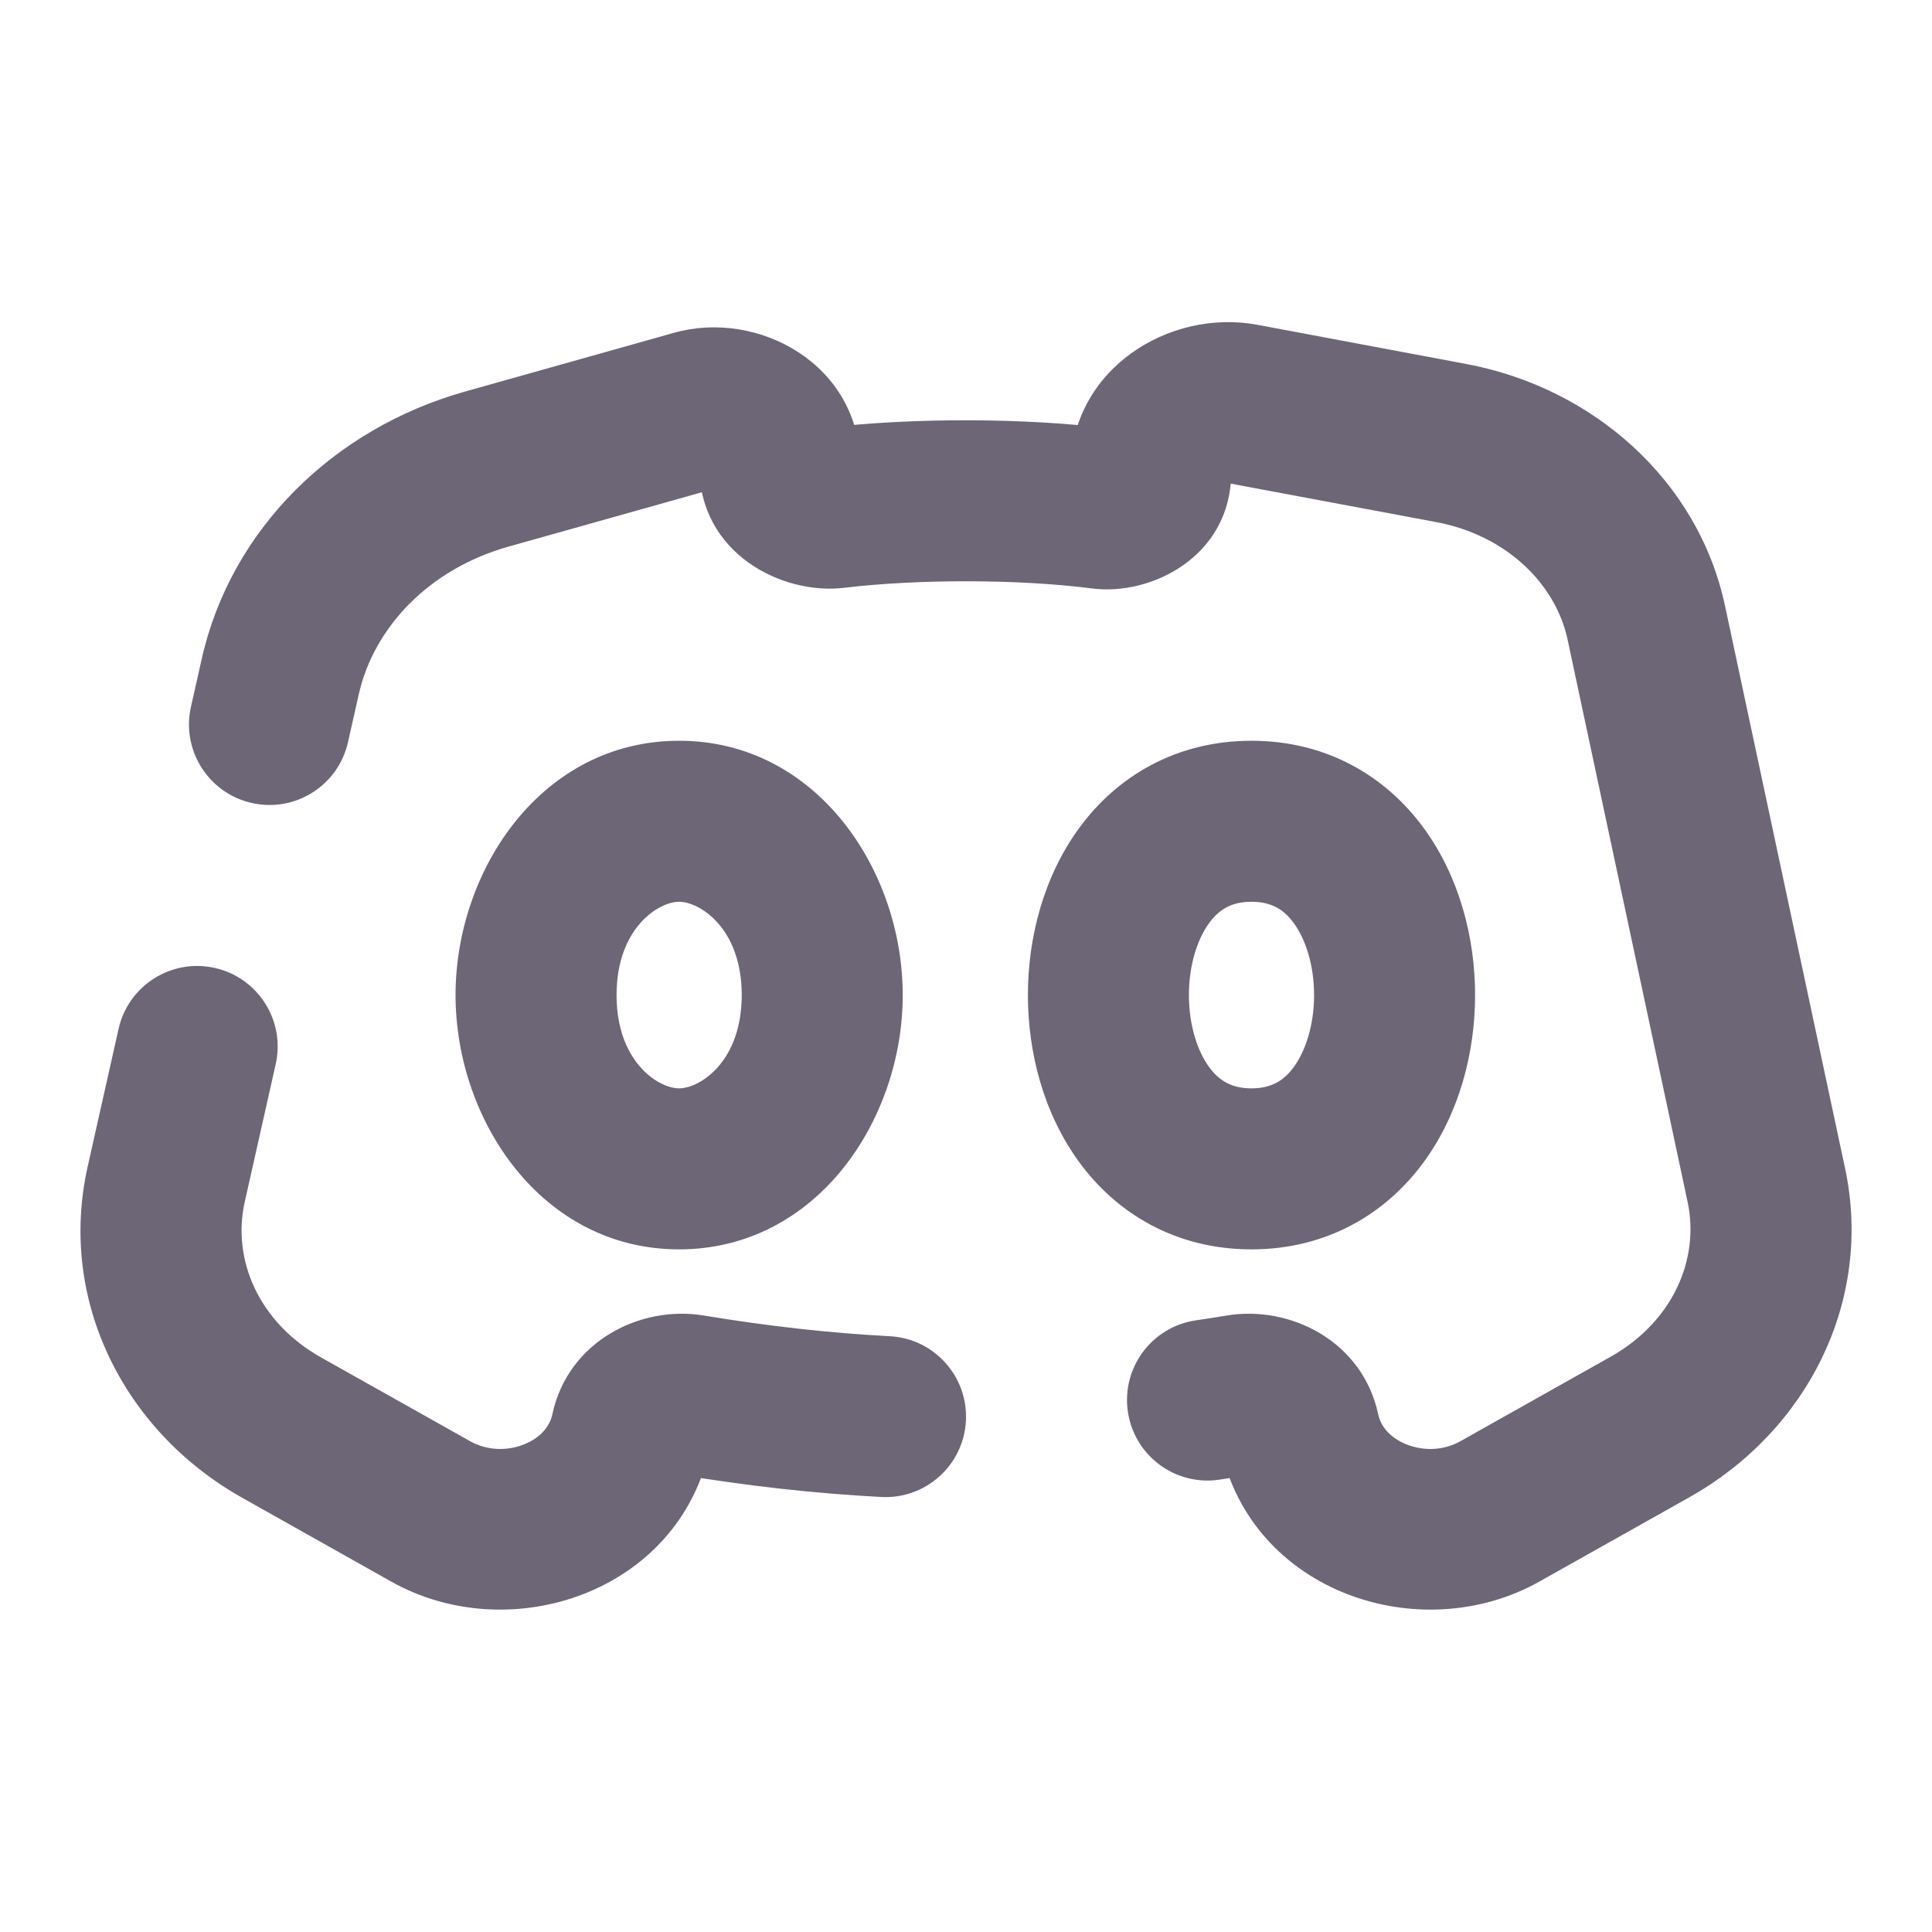
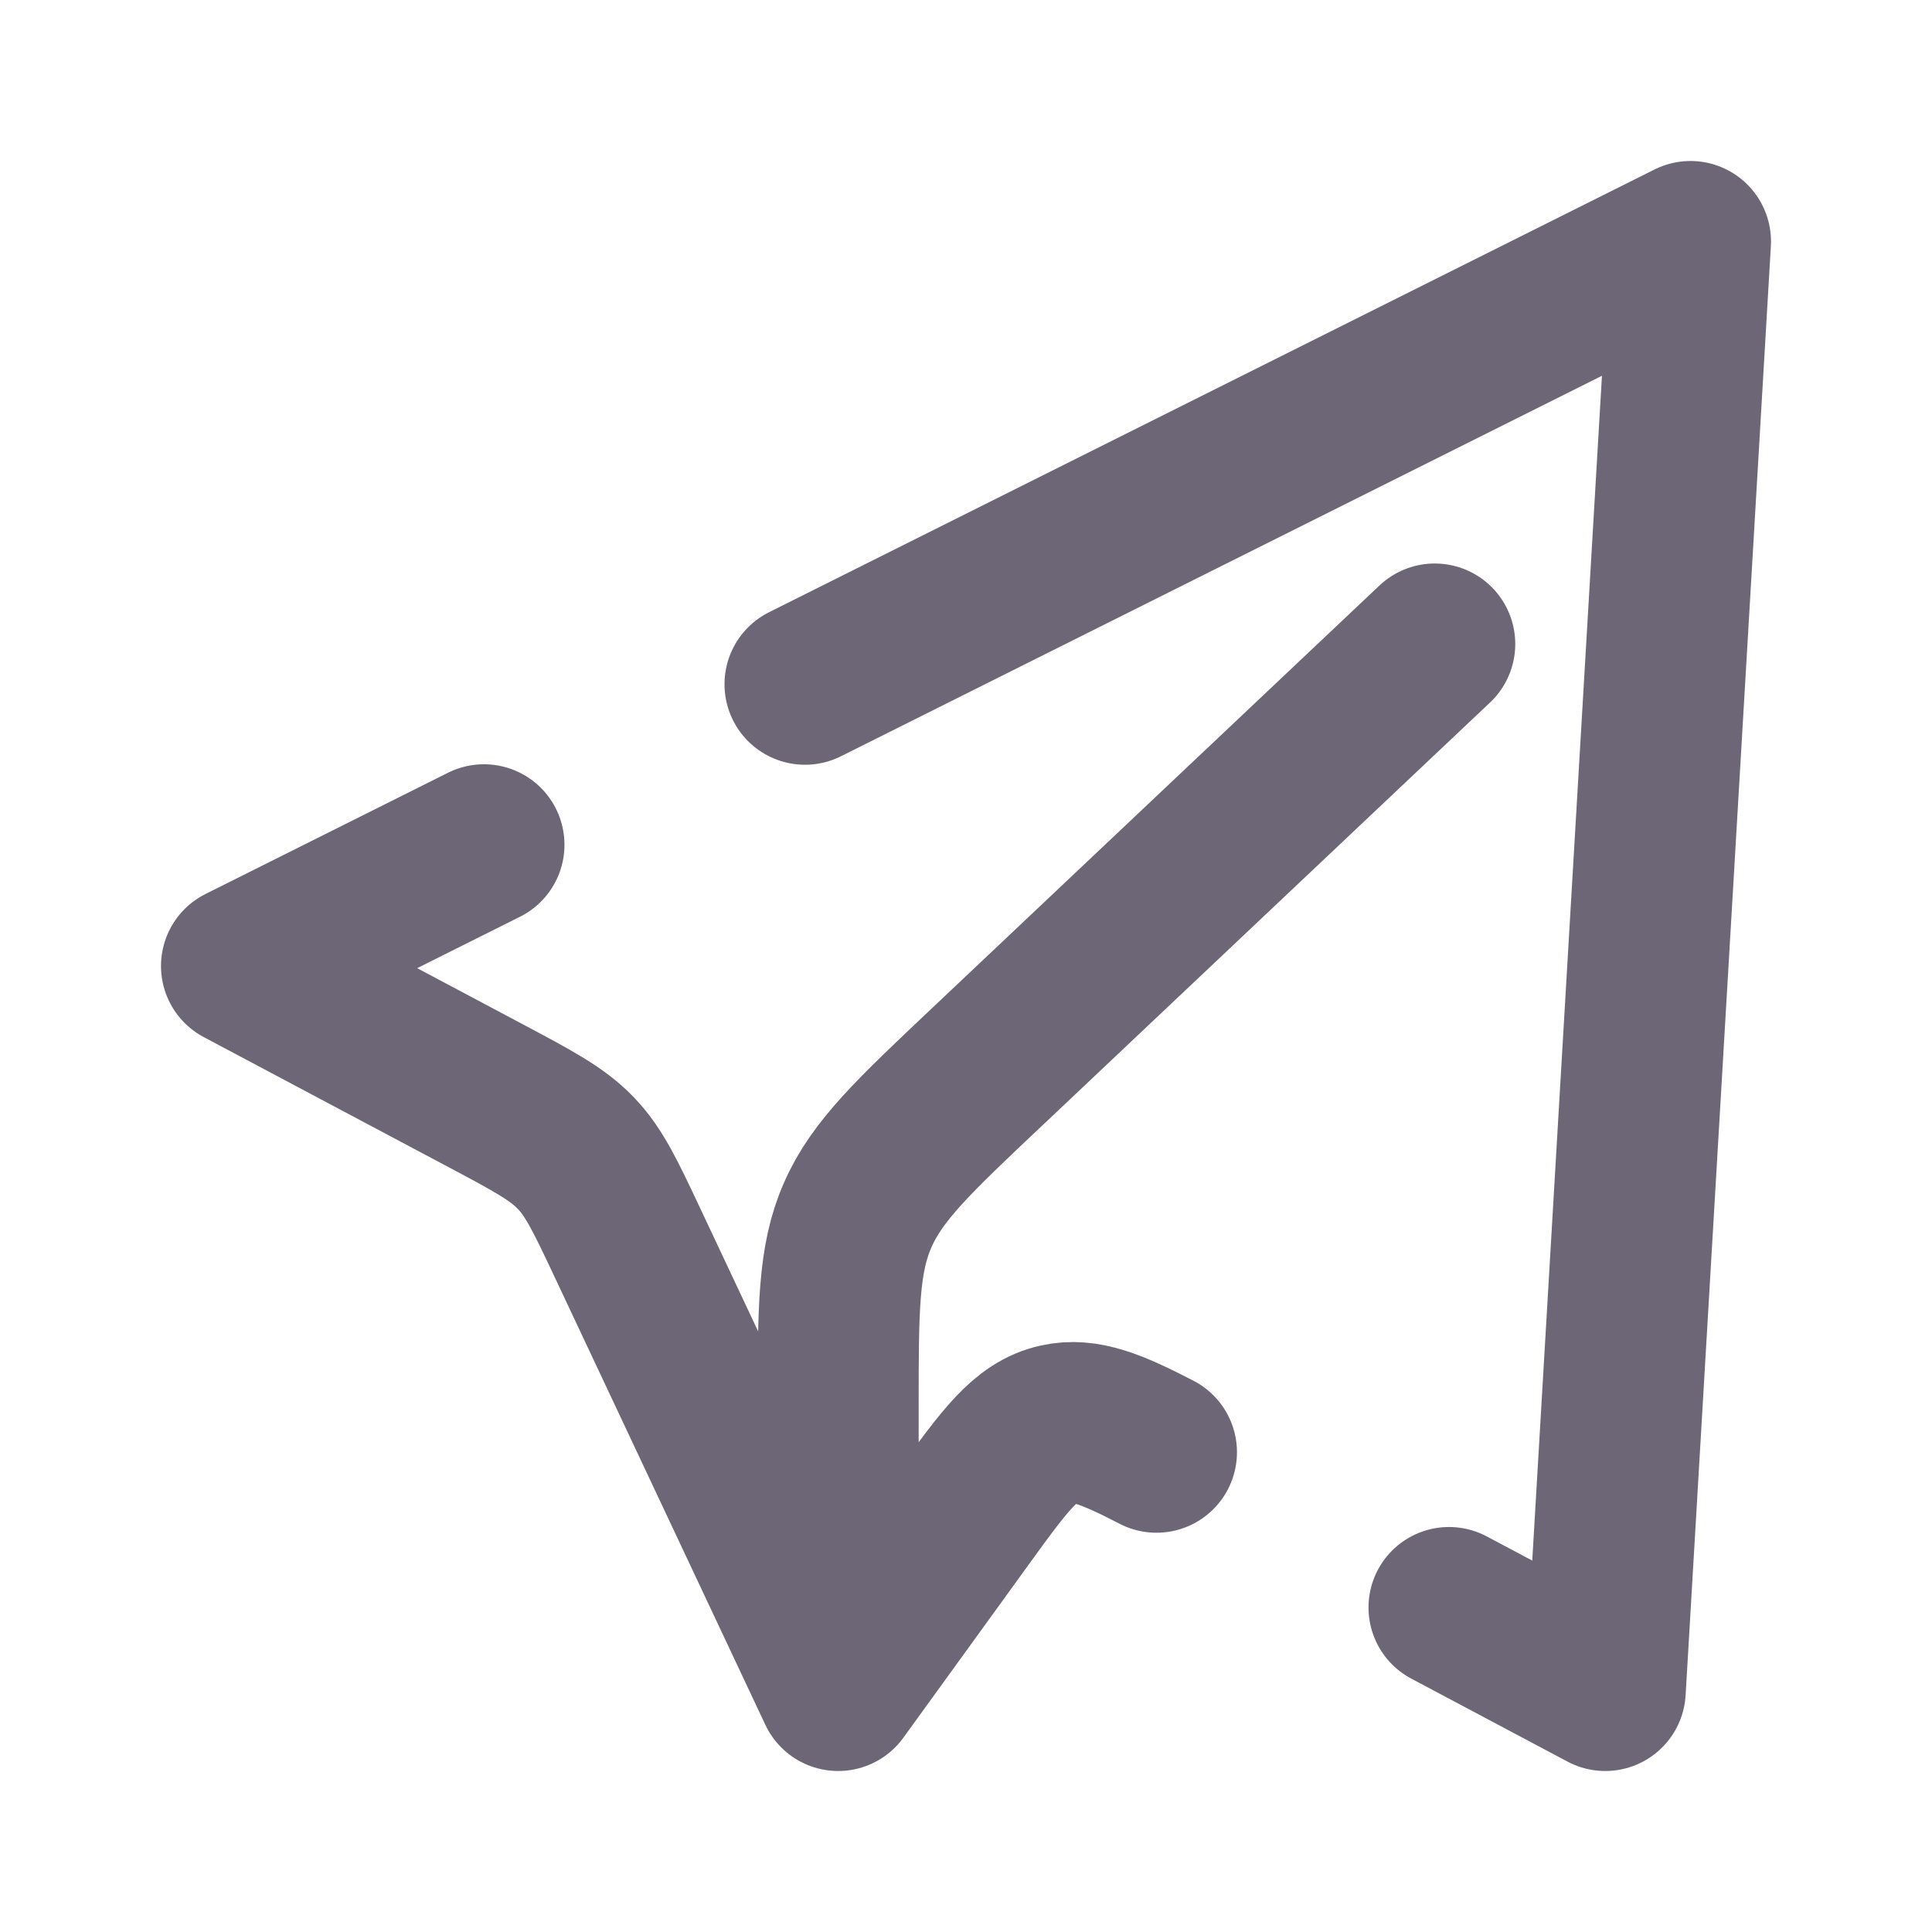
<svg xmlns="http://www.w3.org/2000/svg" width="24" height="24" viewBox="0 0 24 24" fill="none">
-   <path d="M8.648 5.096L8.918 6.059L8.918 6.059L8.648 5.096ZM6.048 5.827L6.318 6.79L6.318 6.79L6.048 5.827ZM3.481 8.405L4.457 8.624L4.457 8.624L3.481 8.405ZM2.065 14.711L3.04 14.931L3.04 14.931L2.065 14.711ZM3.499 17.735L3.009 18.606L3.009 18.606L3.499 17.735ZM5.348 18.774L5.838 17.902L5.838 17.902L5.348 18.774ZM8.574 17.328L8.412 18.314L8.412 18.314L8.574 17.328ZM15.408 17.328L15.57 18.314L15.57 18.314L15.408 17.328ZM18.634 18.774L19.124 19.646L19.124 19.646L18.634 18.774ZM20.497 17.727L20.006 16.855L20.006 16.855L20.497 17.727ZM21.942 14.721L22.92 14.513L22.92 14.513L21.942 14.721ZM20.451 7.735L19.473 7.944L19.473 7.944L20.451 7.735ZM18.027 5.503L17.843 6.486L17.843 6.486L18.027 5.503ZM15.436 5.018L15.252 6.001L15.252 6.001L15.436 5.018ZM10.364 6.309L10.245 5.316L10.245 5.316L10.364 6.309ZM13.694 6.318L13.822 5.327L13.822 5.327L13.694 6.318ZM16.143 17.78L15.165 17.988L15.165 17.988L16.143 17.78ZM7.839 17.78L8.817 17.988L8.817 17.988L7.839 17.78ZM2.372 8.781C2.251 9.319 2.59 9.854 3.128 9.975C3.667 10.097 4.202 9.758 4.323 9.219L2.372 8.781ZM3.425 13.219C3.546 12.68 3.207 12.145 2.668 12.024C2.129 11.903 1.594 12.242 1.473 12.781L3.425 13.219ZM14.854 16.402C14.307 16.483 13.93 16.992 14.011 17.538C14.092 18.085 14.601 18.462 15.147 18.381L14.854 16.402ZM10.948 18.596C11.499 18.625 11.97 18.202 11.999 17.65C12.028 17.099 11.604 16.628 11.053 16.599L10.948 18.596ZM16.324 12.361C16.324 12.734 16.218 13.055 16.072 13.255C15.947 13.426 15.792 13.52 15.546 13.52V15.52C16.485 15.52 17.219 15.075 17.686 14.436C18.132 13.826 18.324 13.068 18.324 12.361H16.324ZM15.546 13.52C15.3 13.52 15.145 13.426 15.02 13.255C14.874 13.055 14.769 12.734 14.769 12.361H12.769C12.769 13.068 12.96 13.826 13.406 14.436C13.873 15.075 14.607 15.52 15.546 15.52V13.52ZM14.769 12.361C14.769 11.988 14.874 11.667 15.02 11.467C15.145 11.296 15.3 11.202 15.546 11.202V9.202C14.607 9.202 13.873 9.647 13.406 10.286C12.96 10.896 12.769 11.655 12.769 12.361H14.769ZM15.546 11.202C15.792 11.202 15.947 11.296 16.072 11.467C16.218 11.667 16.324 11.988 16.324 12.361H18.324C18.324 11.655 18.132 10.896 17.686 10.286C17.219 9.647 16.485 9.202 15.546 9.202V11.202ZM9.214 12.361C9.214 13.192 8.692 13.52 8.436 13.52V15.52C10.143 15.52 11.214 13.915 11.214 12.361H9.214ZM8.436 13.52C8.18 13.52 7.659 13.192 7.659 12.361H5.659C5.659 13.915 6.729 15.52 8.436 15.52V13.52ZM7.659 12.361C7.659 11.53 8.18 11.202 8.436 11.202V9.202C6.729 9.202 5.659 10.807 5.659 12.361H7.659ZM8.436 11.202C8.692 11.202 9.214 11.53 9.214 12.361H11.214C11.214 10.807 10.143 9.202 8.436 9.202V11.202ZM8.377 4.133L5.777 4.864L6.318 6.79L8.918 6.059L8.377 4.133ZM3.009 18.606L4.858 19.646L5.838 17.902L3.989 16.863L3.009 18.606ZM19.124 19.646L20.987 18.599L20.006 16.855L18.144 17.902L19.124 19.646ZM22.92 14.513L21.429 7.527L19.473 7.944L20.964 14.93L22.92 14.513ZM18.212 4.521L15.621 4.035L15.252 6.001L17.843 6.486L18.212 4.521ZM10.484 7.302C11.404 7.191 12.669 7.194 13.566 7.31L13.822 5.327C12.756 5.189 11.325 5.186 10.245 5.316L10.484 7.302ZM13.295 5.865C13.295 5.638 13.417 5.482 13.514 5.409C13.609 5.34 13.717 5.313 13.822 5.327L13.566 7.31C14.299 7.405 15.295 6.913 15.295 5.865H13.295ZM15.621 4.035C14.529 3.83 13.295 4.581 13.295 5.865H15.295C15.295 5.9 15.286 5.933 15.272 5.958C15.259 5.982 15.246 5.994 15.241 5.997C15.232 6.004 15.236 5.998 15.252 6.001L15.621 4.035ZM21.429 7.527C21.096 5.967 19.79 4.816 18.212 4.521L17.843 6.486C18.721 6.651 19.327 7.261 19.473 7.944L21.429 7.527ZM20.987 18.599C22.454 17.774 23.271 16.157 22.92 14.513L20.964 14.93C21.116 15.642 20.781 16.42 20.006 16.855L20.987 18.599ZM15.165 17.988C15.547 19.778 17.642 20.48 19.124 19.646L18.144 17.902C17.935 18.02 17.686 18.028 17.473 17.943C17.261 17.859 17.151 17.713 17.121 17.571L15.165 17.988ZM15.57 18.314C15.502 18.326 15.427 18.313 15.356 18.27C15.285 18.227 15.196 18.134 15.165 17.988L17.121 17.571C16.925 16.653 16.019 16.214 15.245 16.341L15.57 18.314ZM8.817 17.988C8.786 18.134 8.697 18.227 8.626 18.27C8.556 18.313 8.48 18.326 8.412 18.314L8.737 16.341C7.964 16.214 7.057 16.653 6.861 17.571L8.817 17.988ZM4.858 19.646C6.341 20.48 8.435 19.778 8.817 17.988L6.861 17.571C6.831 17.713 6.721 17.859 6.509 17.943C6.297 18.028 6.047 18.02 5.838 17.902L4.858 19.646ZM1.089 14.492C0.718 16.144 1.532 17.776 3.009 18.606L3.989 16.863C3.211 16.426 2.88 15.643 3.04 14.931L1.089 14.492ZM5.777 4.864C4.152 5.321 2.869 6.569 2.506 8.185L4.457 8.624C4.643 7.797 5.327 7.068 6.318 6.79L5.777 4.864ZM10.687 5.795C10.687 4.518 9.409 3.843 8.377 4.133L8.918 6.059C8.886 6.068 8.844 6.064 8.803 6.036C8.76 6.008 8.687 5.925 8.687 5.795H10.687ZM8.687 5.795C8.687 6.877 9.718 7.394 10.484 7.302L10.245 5.316C10.328 5.306 10.415 5.327 10.493 5.385C10.575 5.446 10.687 5.585 10.687 5.795H8.687ZM2.506 8.185L2.372 8.781L4.323 9.219L4.457 8.624L2.506 8.185ZM1.473 12.781L1.089 14.492L3.04 14.931L3.425 13.219L1.473 12.781ZM15.147 18.381C15.287 18.36 15.428 18.338 15.57 18.314L15.245 16.341C15.113 16.363 14.983 16.383 14.854 16.402L15.147 18.381ZM8.412 18.314C9.287 18.459 10.122 18.553 10.948 18.596L11.053 16.599C10.309 16.56 9.548 16.475 8.737 16.341L8.412 18.314Z" fill="#6C6676" />
+   <path d="M10.412 21L11.964 18.856C12.484 18.138 12.744 17.779 13.145 17.691C13.476 17.618 13.808 17.751 14.366 18.04M10.412 21V17.485C10.412 16.259 10.412 15.646 10.654 15.095C10.895 14.543 11.354 14.11 12.273 13.243L17.823 8M10.412 21L7.806 15.462C7.523 14.861 7.382 14.561 7.151 14.322C6.921 14.083 6.618 13.922 6.012 13.6L3 12L6.012 10.494M10 8.5L21 3L19.941 21L18 19.969" stroke="#6C6676" stroke-width="2" stroke-linecap="round" stroke-linejoin="round" />
</svg>
